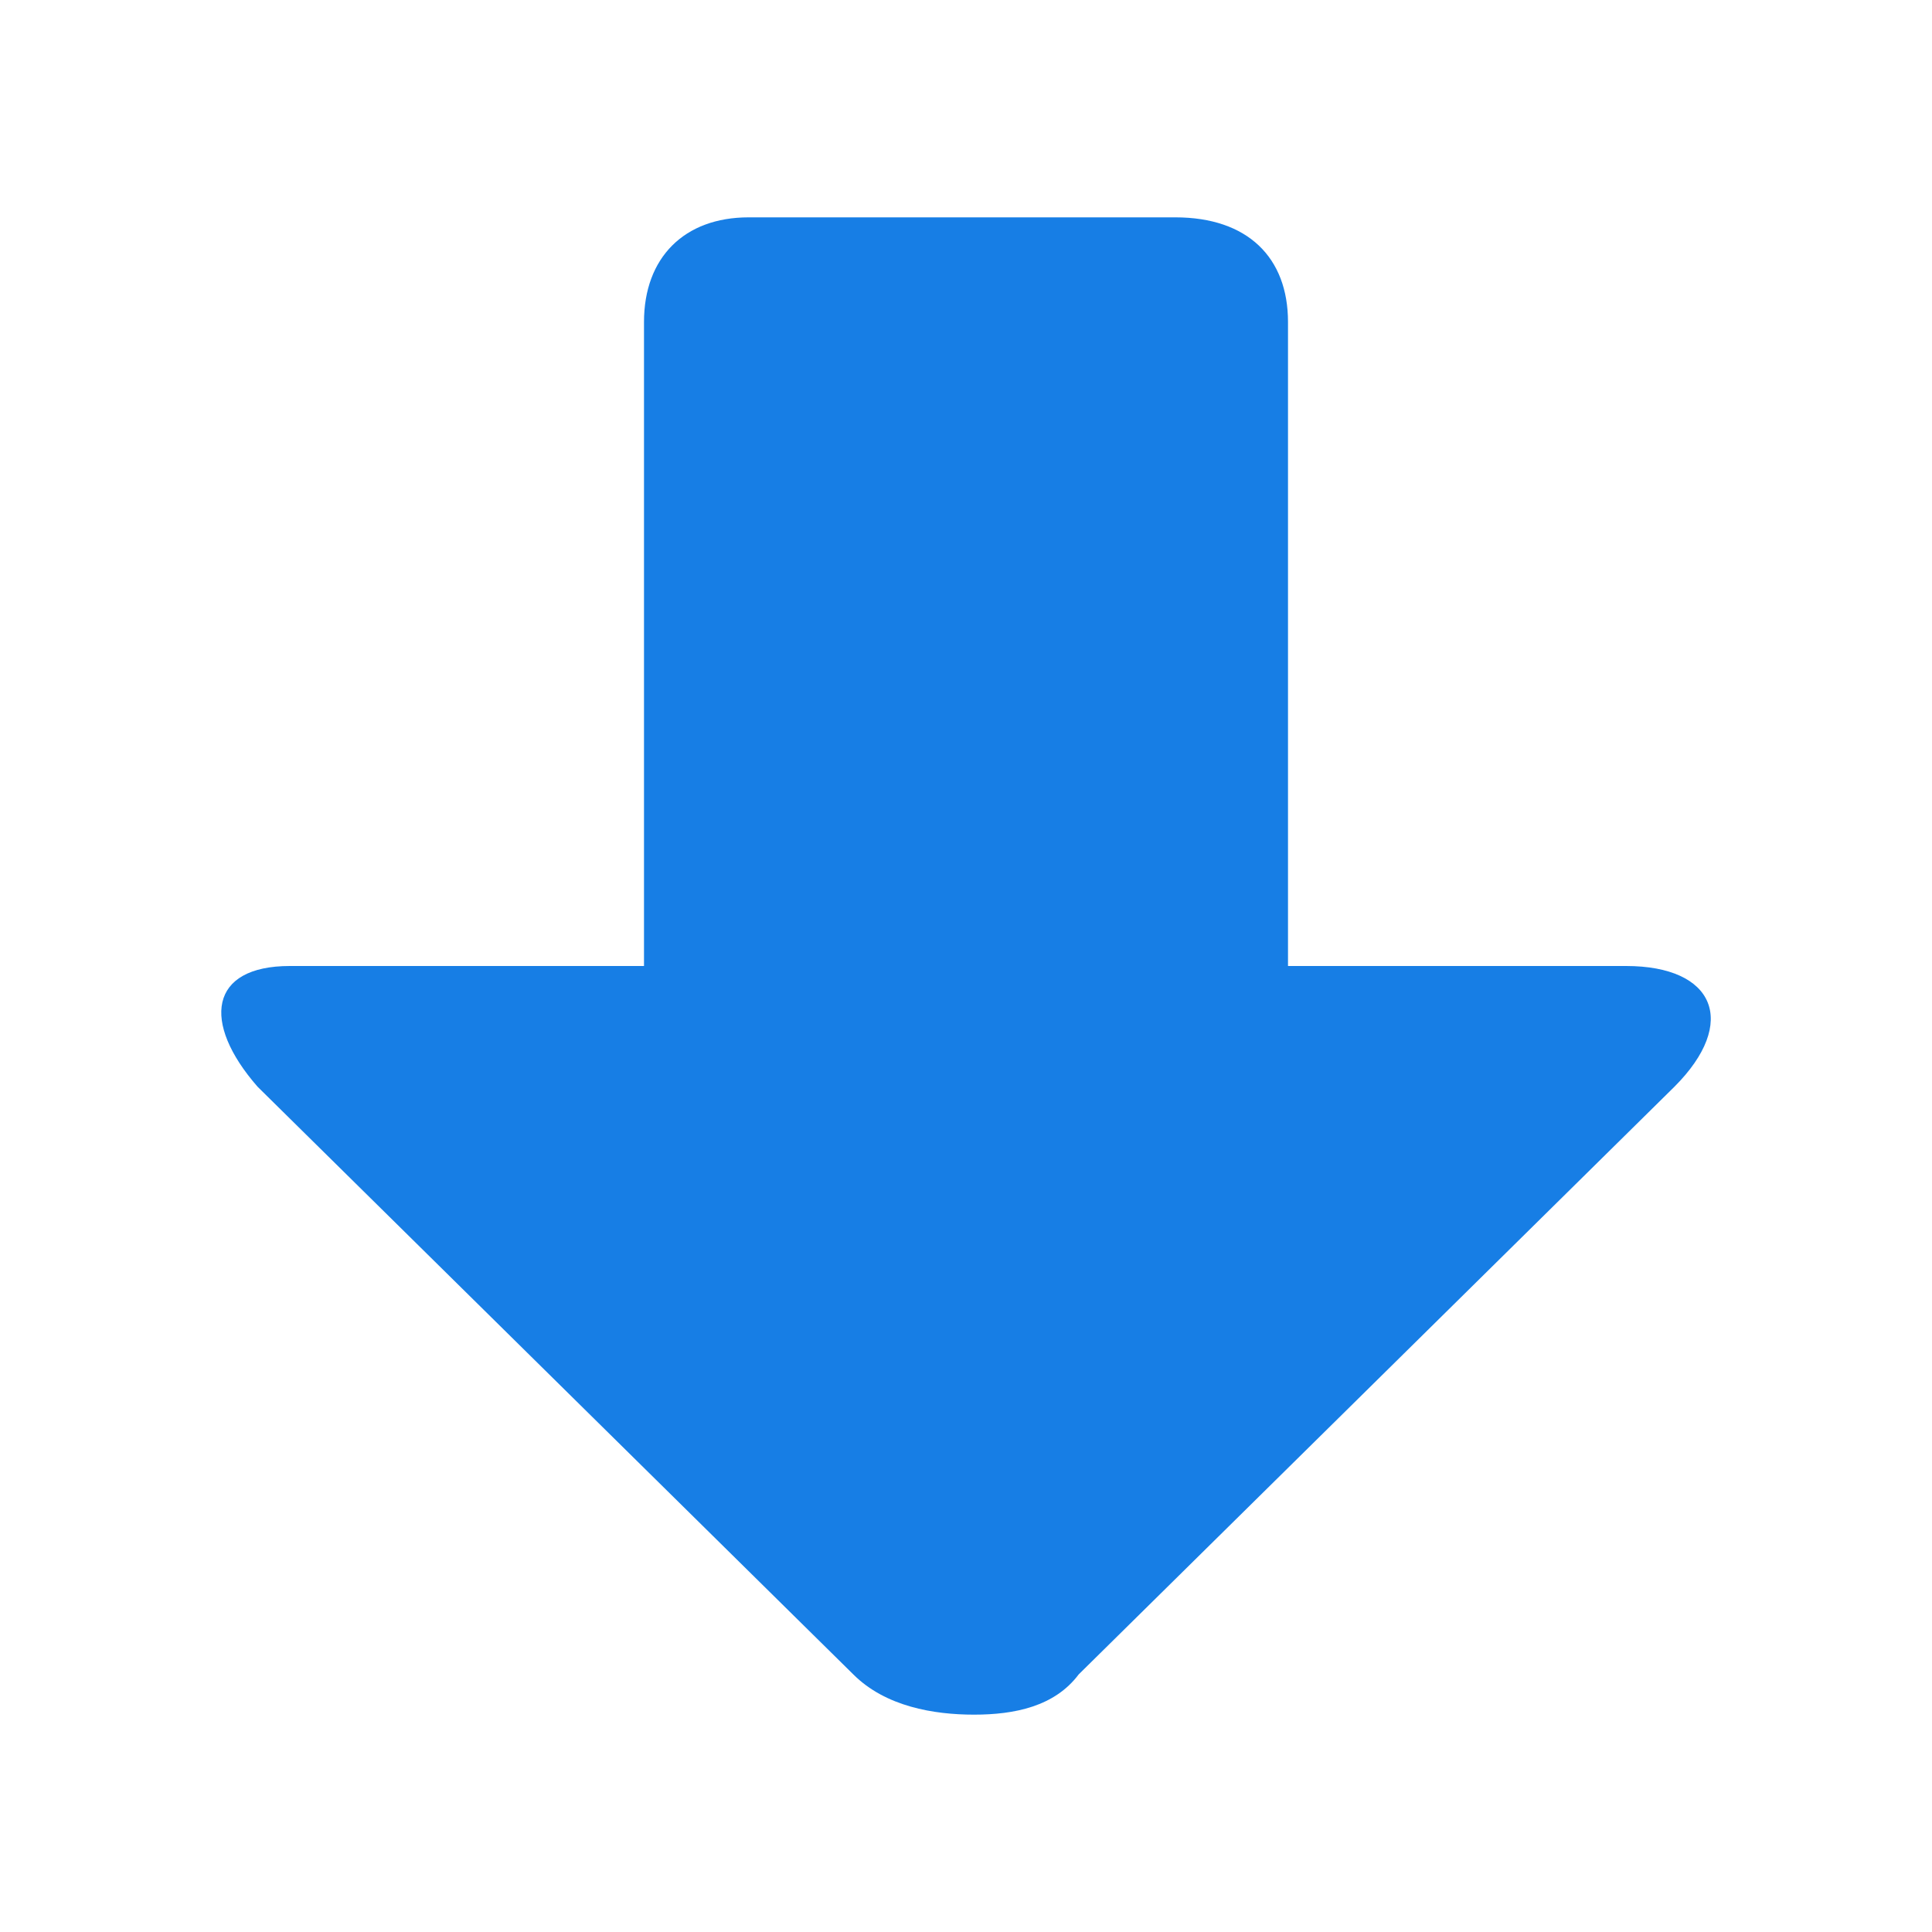
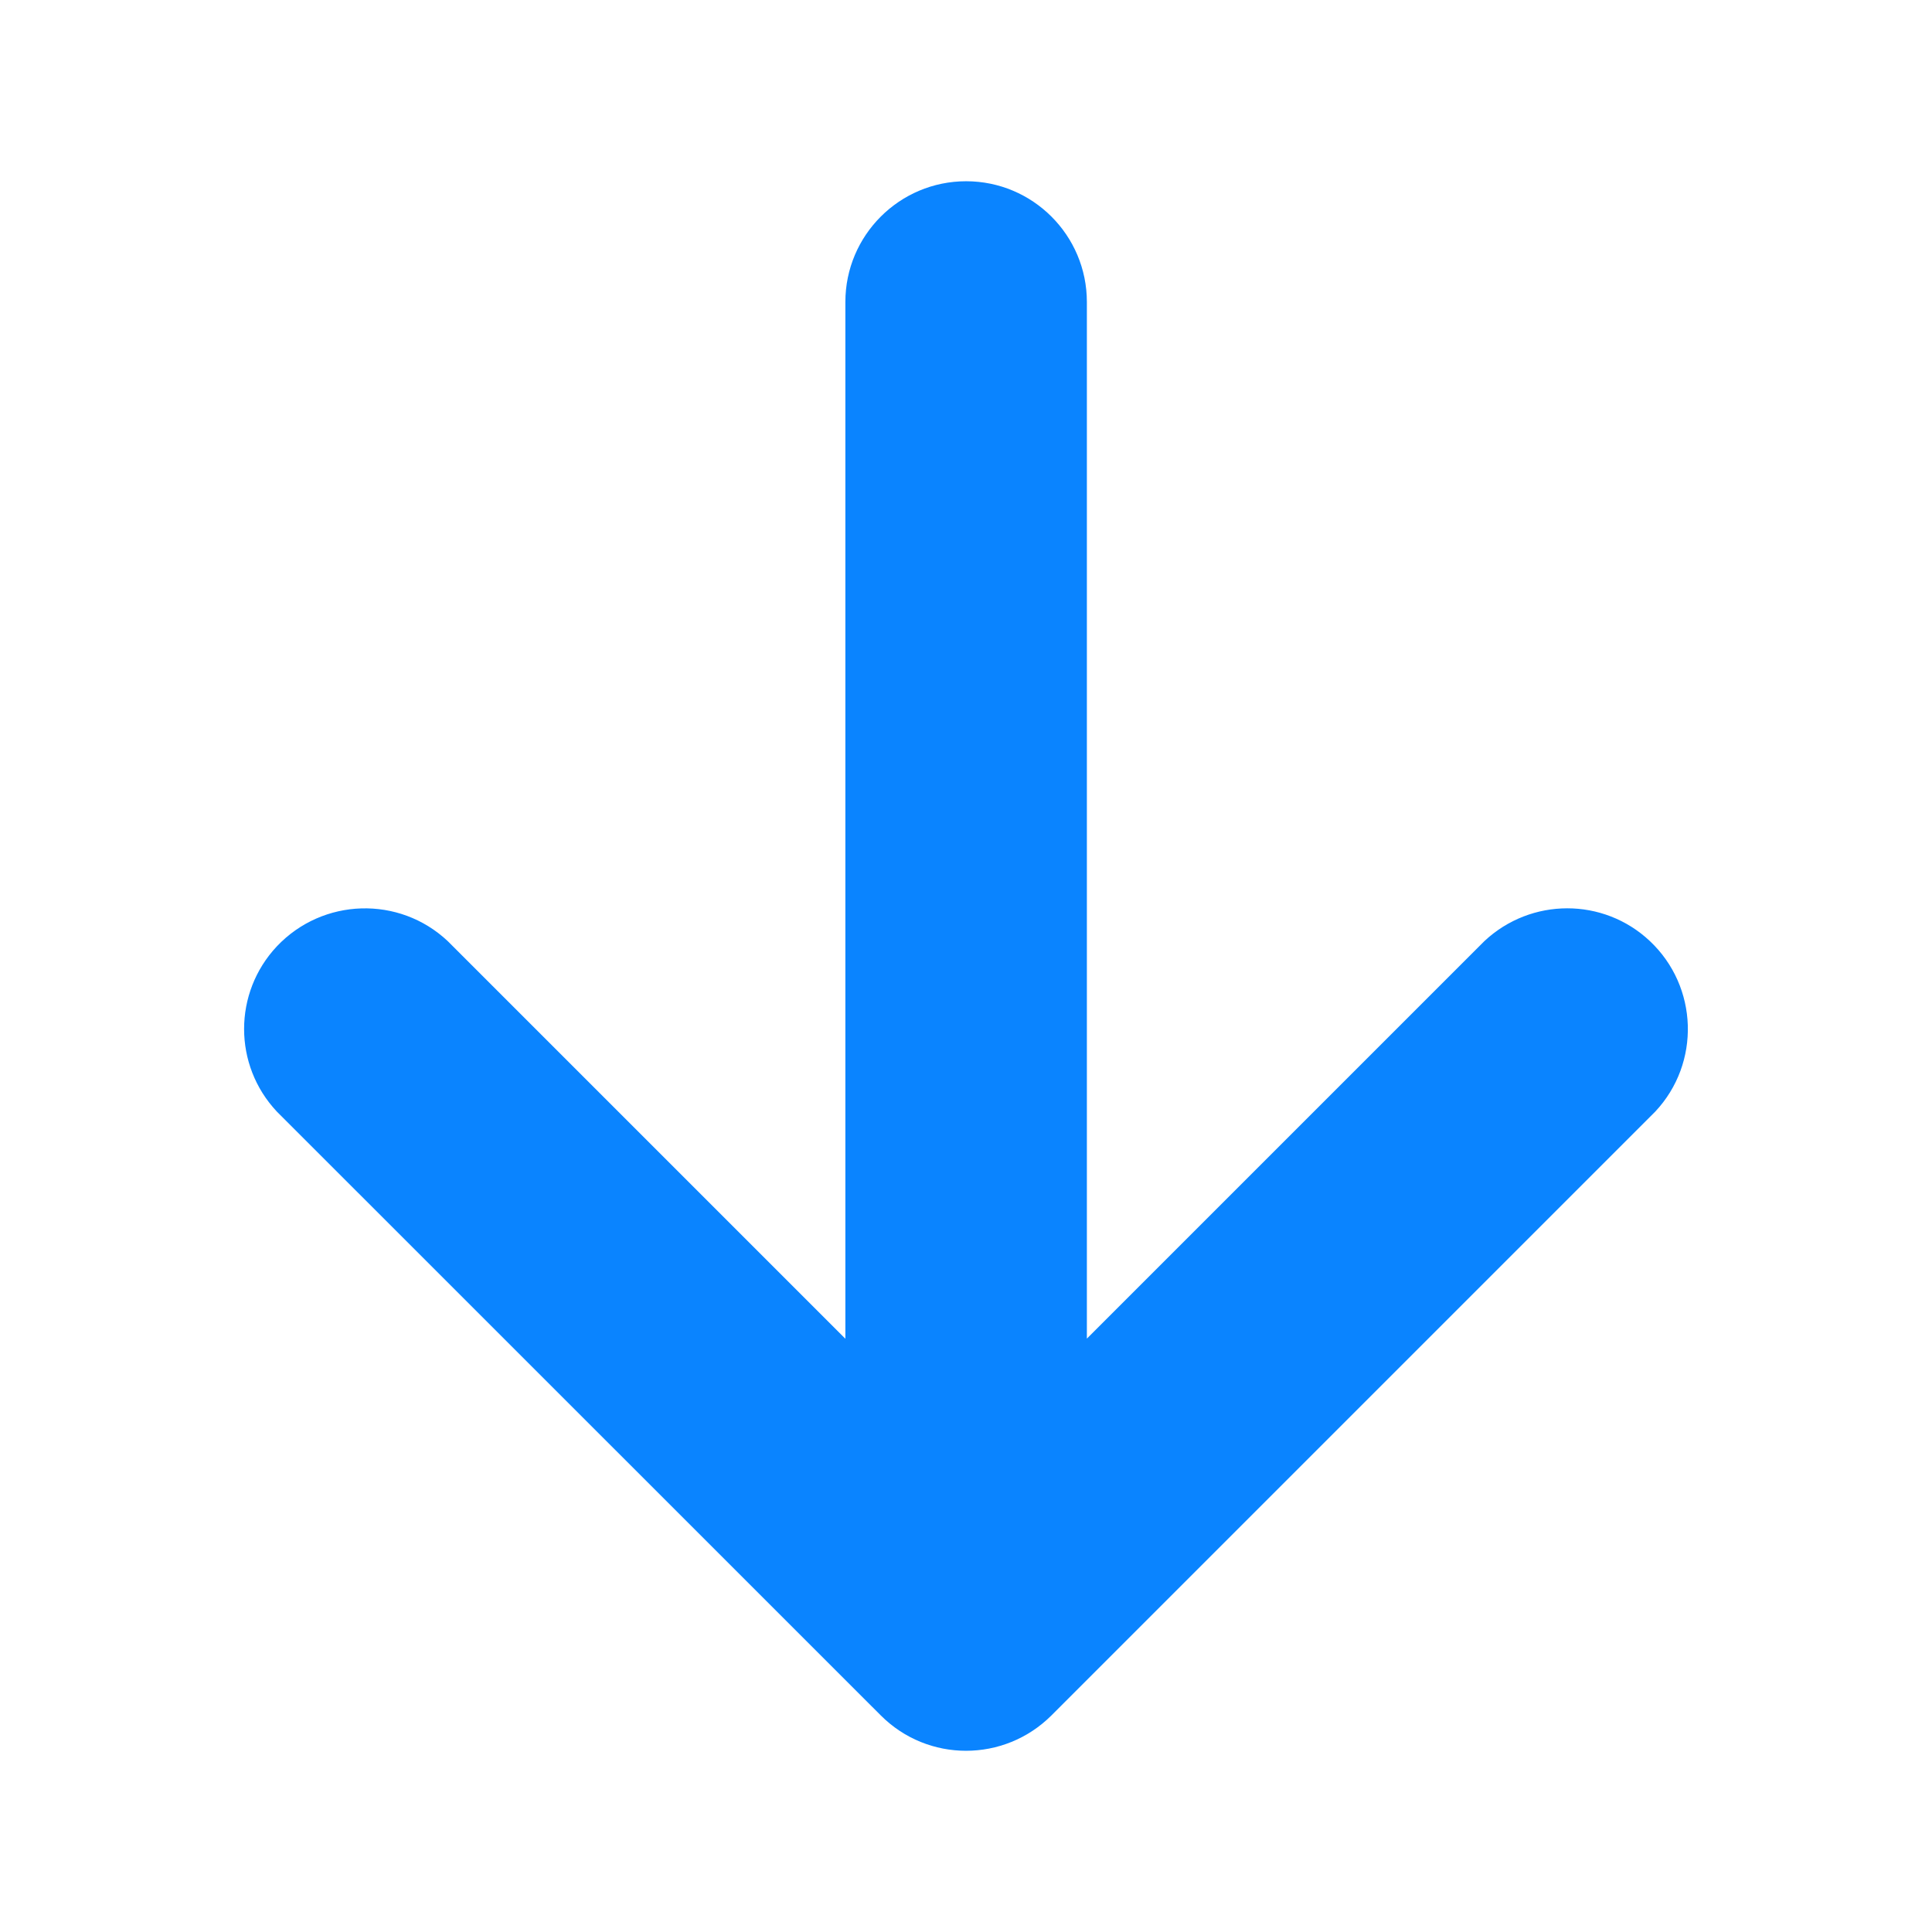
- <svg xmlns="http://www.w3.org/2000/svg" version="1.1" id="Layer_1" x="0px" y="0px" viewBox="0 0 24 24" enable-background="new 0 0 24 24" xml:space="preserve">
-   <path fill="#177EE5" d="M20.8,13.5l-7.4,7.3c-0.3,0.4-0.8,0.5-1.3,0.5c-0.5,0-1.1-0.1-1.5-0.5l-7.4-7.3C2.5,12.7,2.6,12,3.6,12H8V4  c0-0.8,0.5-1.3,1.3-1.3h5.3C15.5,2.7,16,3.2,16,4v8h4.2C21.3,12,21.6,12.7,20.8,13.5z" />
+ <svg xmlns="http://www.w3.org/2000/svg" width="16" height="16" version="1.1" viewBox="0 0 16 16">
+   <path fill="#0a84ff" d="M7.294,14.206c0.39,0.391,1.022,0.391,1.414,0l5-5c0.377-0.402,0.357-1.035-0.045-1.413c-0.385-0.362-0.984-0.36-1.369,0       l-3.293,3.293V2.501c0-0.552-0.448-1-1-1s-1,0.448-1,1v8.586L3.708,7.794C3.306,7.416,2.673,7.435,2.293,7.837       c-0.362,0.385-0.362,0.984,0,1.369L7.294,14.206z" />
</svg>
